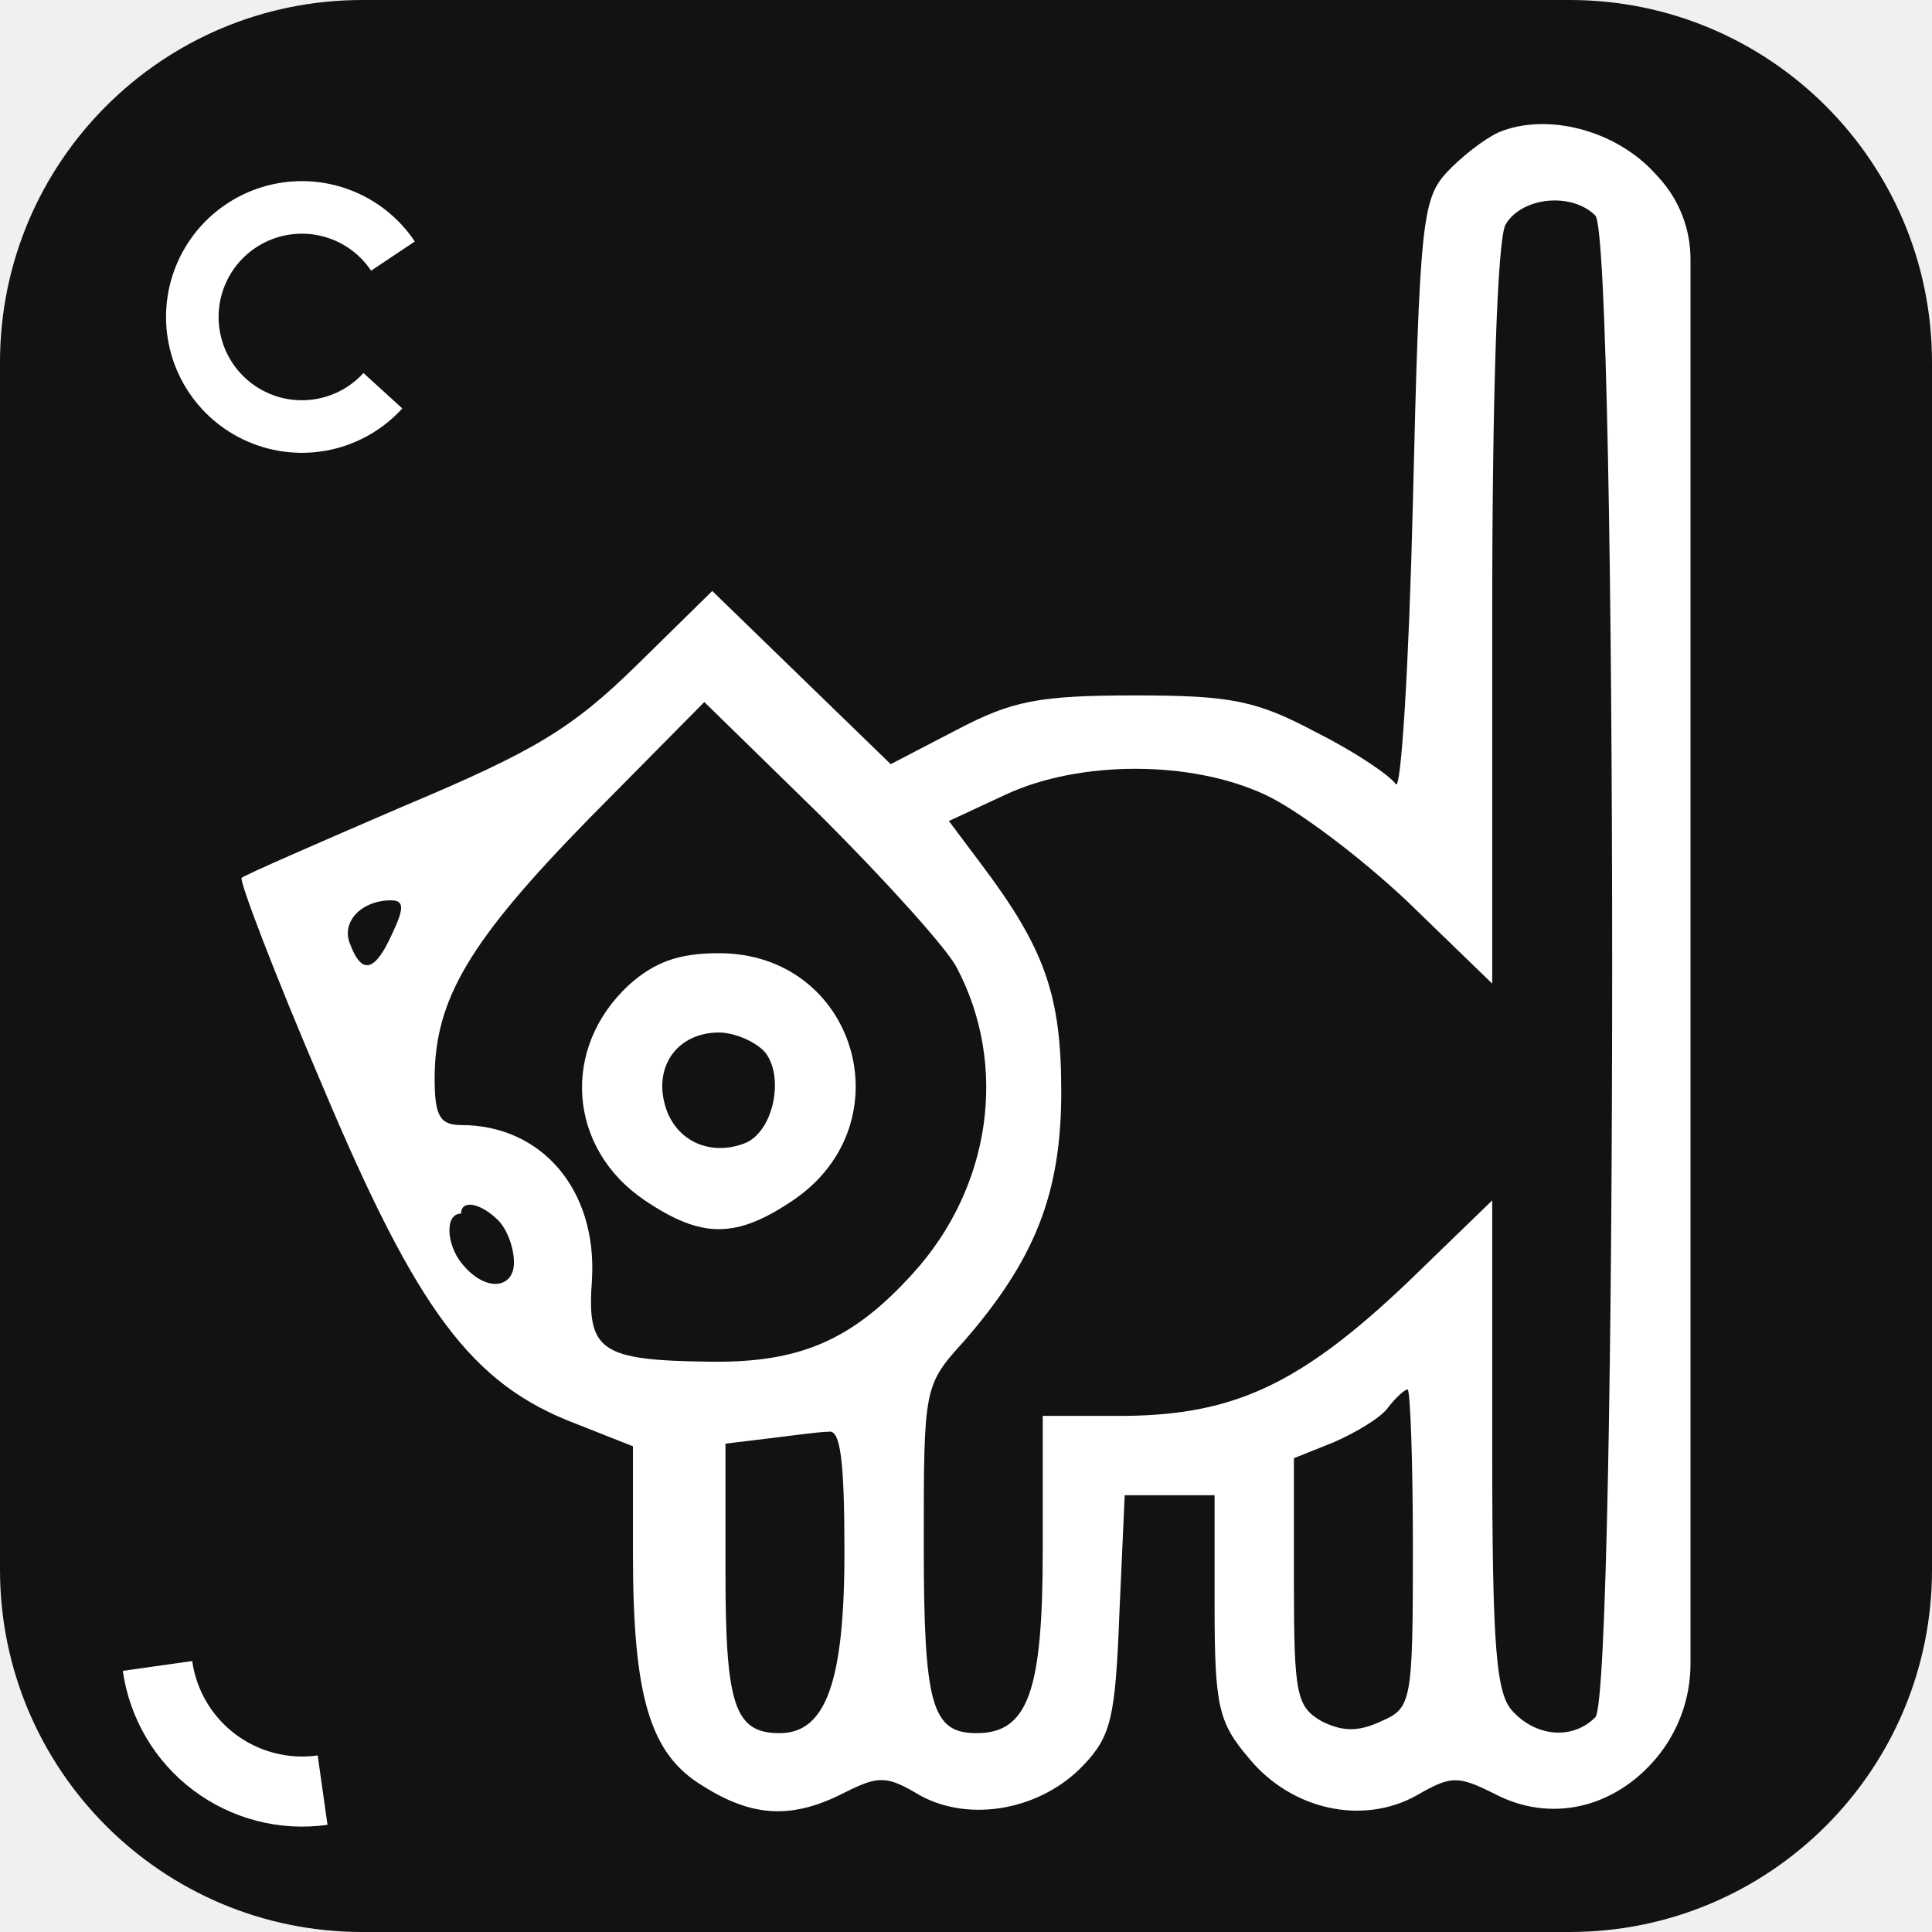
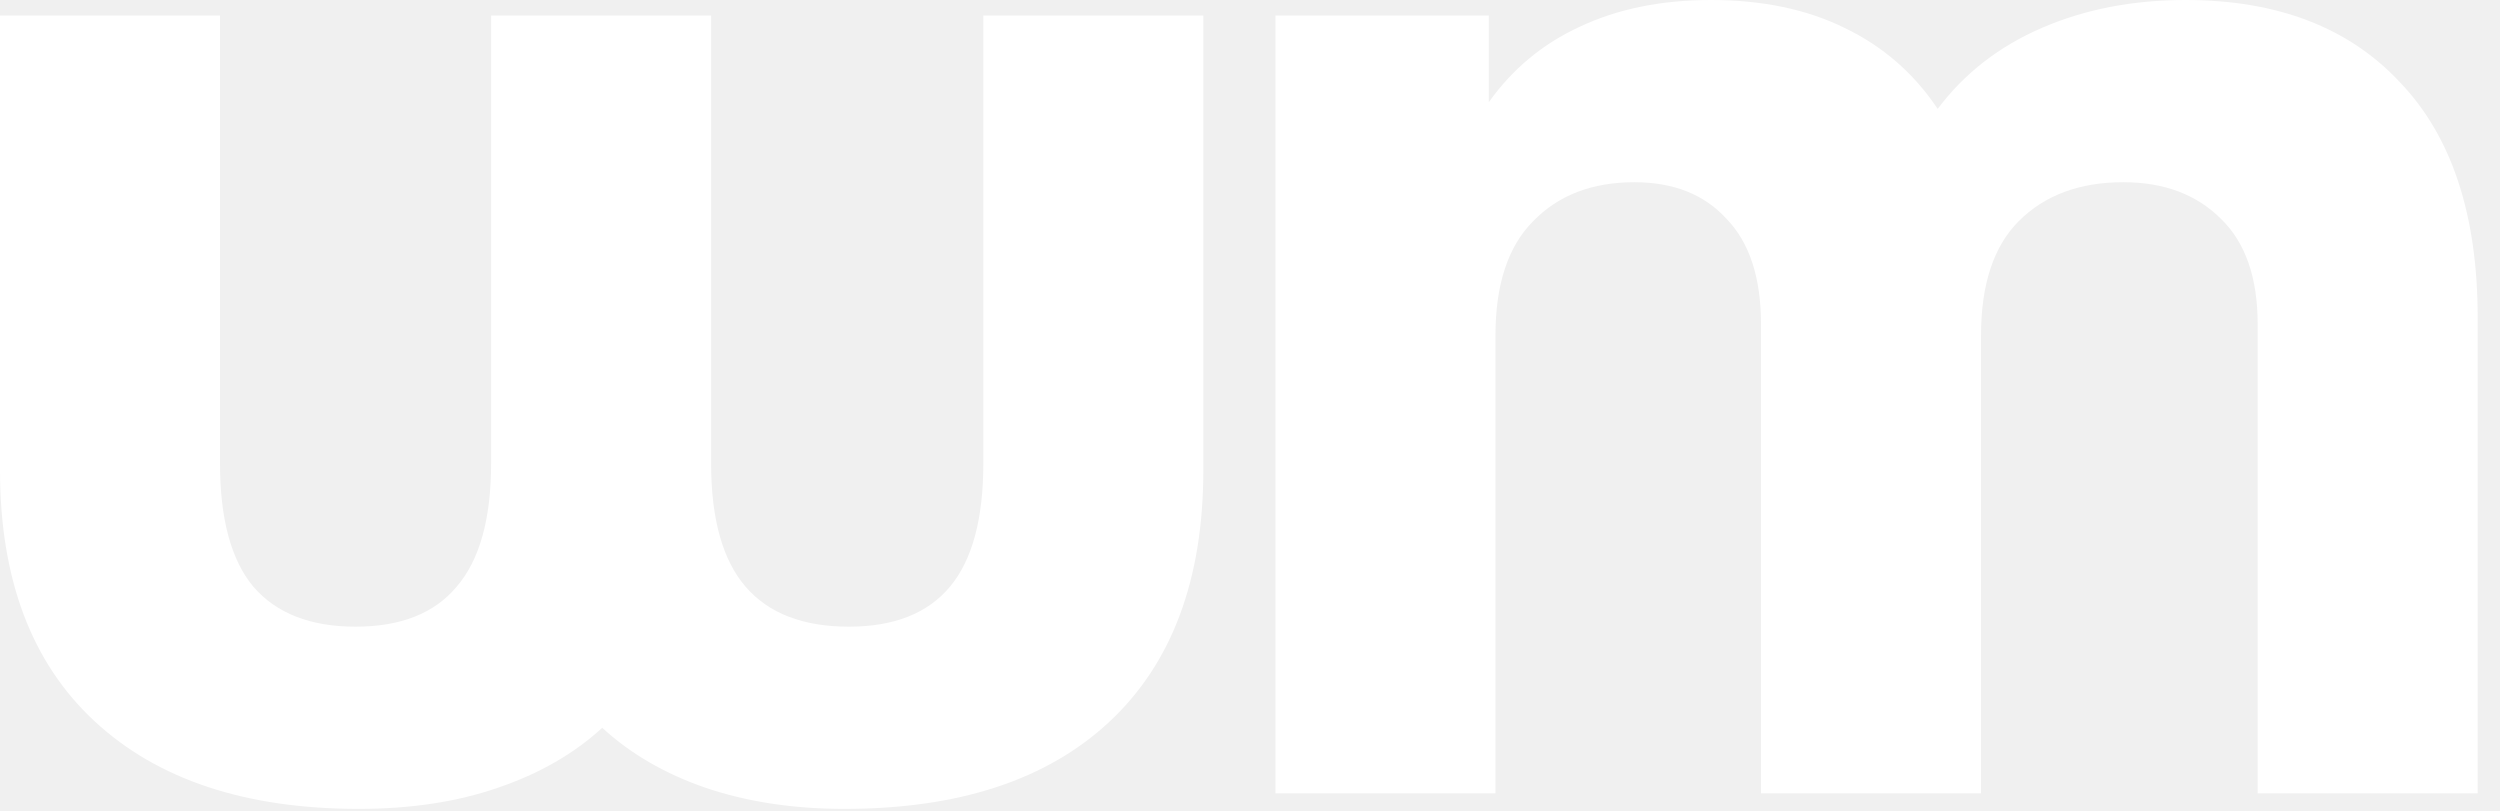
- <svg xmlns="http://www.w3.org/2000/svg" width="128" height="128" viewBox="0 0 128 128" fill="none">
-   <rect width="128" height="128" rx="24" fill="#121212" />
-   <path d="M99.3 8.763C98.337 9.201 96.761 10.427 95.797 11.478C94.221 13.23 94.046 14.981 93.608 33.286C93.345 44.147 92.819 52.554 92.469 51.941C92.031 51.328 89.666 49.752 87.214 48.526C83.273 46.424 81.609 46.073 75.215 46.073C68.822 46.073 67.07 46.424 63.392 48.35L59.012 50.628L53.144 44.935L47.189 39.154L42.196 44.059C37.905 48.263 35.453 49.752 26.694 53.43C21.001 55.883 16.184 57.985 16.009 58.16C15.834 58.335 18.199 64.553 21.352 71.91C27.658 86.887 31.249 91.704 38.168 94.332L41.934 95.82V102.915C41.934 112.461 43.072 116.227 46.576 118.329C49.904 120.431 52.531 120.519 55.947 118.767C58.224 117.629 58.75 117.629 60.939 118.942C64.267 120.782 68.997 119.906 71.799 116.928C73.639 115.001 73.901 113.687 74.164 106.856L74.514 99.061H77.492H80.47V106.418C80.47 113.074 80.733 114.125 82.747 116.49C85.55 119.906 90.279 120.957 93.87 118.942C96.147 117.629 96.585 117.629 99.038 118.855C102.716 120.782 106.92 119.818 109.723 116.49V116.49C111.194 114.736 112 112.52 112 110.231V63.94V17.169C112 15.162 111.246 13.228 109.887 11.751L109.635 11.478C107.008 8.588 102.453 7.449 99.3 8.763ZM105.694 14.281C107.183 15.77 107.183 112.286 105.694 113.775C104.205 115.264 101.84 115.089 100.264 113.425C99.125 112.286 98.863 109.396 98.863 95.82V79.53L93.257 84.96C86.163 91.704 81.784 93.718 74.602 93.806H69.084V102.739C69.084 112.023 68.121 114.826 64.705 114.826C61.727 114.826 61.202 112.987 61.202 102.302C61.202 91.967 61.202 91.792 63.829 88.901C68.559 83.471 70.311 79.092 70.311 72.348C70.311 65.955 69.26 62.889 64.968 57.196L62.866 54.394L66.632 52.642C71.537 50.365 78.894 50.365 83.798 52.642C85.9 53.605 90.104 56.758 93.257 59.736L98.863 65.166V40.906C98.863 25.842 99.213 15.945 99.738 14.894C100.789 13.055 104.118 12.704 105.694 14.281ZM63.392 64.115C66.807 70.597 65.669 78.654 60.501 84.347C56.472 88.814 52.969 90.303 47.014 90.215C39.744 90.127 38.868 89.514 39.219 84.785C39.569 78.829 35.891 74.538 30.548 74.538C29.147 74.538 28.796 73.925 28.796 71.472C28.796 66.217 31.073 62.364 39.043 54.218L46.663 46.511L54.458 54.131C58.75 58.422 62.778 62.889 63.392 64.115ZM25.994 61.838C24.855 64.378 23.979 64.641 23.191 62.539C22.578 61.05 23.979 59.649 25.906 59.649C26.782 59.649 26.782 60.174 25.994 61.838ZM33 80.844C33.613 81.457 34.051 82.683 34.051 83.646C34.051 85.398 32.124 85.661 30.548 83.646C29.584 82.42 29.453 80.406 30.548 80.406C30.548 79.442 31.862 79.705 33 80.844ZM93.608 102.564C93.608 112.811 93.52 113.162 91.506 114.038C90.017 114.738 88.966 114.738 87.564 114.038C85.9 113.074 85.725 112.286 85.725 104.841V96.609L88.353 95.558C89.754 94.945 91.418 93.981 91.944 93.281C92.469 92.58 93.082 92.054 93.257 92.054C93.432 92.054 93.608 96.784 93.608 102.564ZM55.947 102.827C55.947 111.41 54.721 114.826 51.655 114.826C48.678 114.826 48.065 112.987 48.065 104.228V95.645L50.955 95.295C52.444 95.12 54.283 94.857 54.896 94.857C55.684 94.682 55.947 96.784 55.947 102.827Z" fill="white" />
-   <path d="M41.671 65.254C37.117 69.458 37.642 76.114 42.722 79.53C46.488 82.07 48.765 82.07 52.531 79.53C60.063 74.45 56.735 63.152 47.627 63.152C44.912 63.152 43.335 63.765 41.671 65.254ZM50.692 69.721C52.006 71.385 51.218 75.063 49.291 75.764C46.926 76.64 44.649 75.501 44.036 73.136C43.335 70.509 44.999 68.407 47.627 68.407C48.678 68.407 50.079 69.02 50.692 69.721Z" fill="white" />
-   <path d="M27.482 15.999C26.441 14.441 24.941 13.248 23.189 12.584C21.437 11.92 19.522 11.82 17.71 12.296C15.899 12.773 14.281 13.803 13.082 15.242C11.884 16.682 11.165 18.46 11.025 20.328C10.885 22.196 11.332 24.061 12.302 25.663C13.273 27.266 14.72 28.525 16.44 29.266C18.16 30.007 20.069 30.193 21.9 29.797C23.731 29.402 25.393 28.445 26.654 27.06L24.08 24.715C23.306 25.564 22.288 26.151 21.165 26.393C20.042 26.636 18.872 26.522 17.817 26.068C16.763 25.613 15.876 24.841 15.281 23.859C14.686 22.877 14.412 21.733 14.498 20.588C14.584 19.443 15.024 18.353 15.759 17.47C16.494 16.588 17.486 15.956 18.596 15.664C19.707 15.372 20.881 15.433 21.955 15.84C23.029 16.247 23.949 16.979 24.587 17.934L27.482 15.999Z" fill="white" />
-   <path d="M8.136 110.698C8.357 112.258 8.883 113.76 9.683 115.117C10.484 116.474 11.545 117.66 12.804 118.608C14.063 119.555 15.497 120.245 17.023 120.638C18.549 121.032 20.137 121.121 21.698 120.9L21.048 116.303C20.091 116.438 19.117 116.383 18.182 116.142C17.246 115.901 16.367 115.478 15.595 114.897C14.823 114.316 14.173 113.589 13.682 112.757C13.191 111.925 12.869 111.004 12.734 110.048L8.136 110.698Z" fill="white" />
+ <svg xmlns="http://www.w3.org/2000/svg" width="108" height="35" viewBox="0 0 108 35" fill="none">
+   <path d="M94.412 0C98.38 0 101.468 1.184 103.676 3.552C105.916 5.888 107.036 9.28 107.036 13.728V34.272H97.532V14.016C97.532 12 97.004 10.48 95.948 9.456C94.892 8.4 93.484 7.872 91.724 7.872C89.836 7.872 88.332 8.432 87.212 9.552C86.124 10.64 85.58 12.288 85.58 14.496V34.272H76.076V14.016C76.076 12 75.58 10.48 74.588 9.456C73.628 8.4 72.3 7.872 70.604 7.872C68.78 7.872 67.324 8.432 66.236 9.552C65.148 10.64 64.604 12.288 64.604 14.496V34.272H55.1V0.672H64.316V4.416C65.34 2.976 66.652 1.888 68.252 1.152C69.884 0.384 71.772 0 73.916 0C76.124 0 78.044 0.4 79.676 1.2C81.34 2 82.684 3.168 83.708 4.704C84.86 3.168 86.364 2 88.22 1.2C90.076 0.4 92.14 0 94.412 0Z" fill="white" />
+   <path d="M51.984 0.672V20.304C51.984 25.04 50.624 28.672 47.904 31.2C45.216 33.696 41.408 34.944 36.48 34.944C34.272 34.944 32.272 34.64 30.48 34.032C28.72 33.424 27.232 32.56 26.016 31.44C24.8 32.56 23.296 33.424 21.504 34.032C19.744 34.64 17.744 34.944 15.504 34.944C10.608 34.944 6.8 33.68 4.08 31.152C1.36 28.624 0 25.008 0 20.304V0.672H9.504V20.016C9.504 22.416 9.984 24.192 10.944 25.344C11.936 26.496 13.408 27.072 15.36 27.072C17.312 27.072 18.768 26.496 19.728 25.344C20.72 24.192 21.216 22.416 21.216 20.016V0.672H30.72V20.016C30.72 22.416 31.216 24.192 32.208 25.344C33.2 26.496 34.688 27.072 36.672 27.072C38.624 27.072 40.08 26.496 41.04 25.344C42 24.192 42.48 22.416 42.48 20.016V0.672H51.984Z" fill="white" />
</svg>
